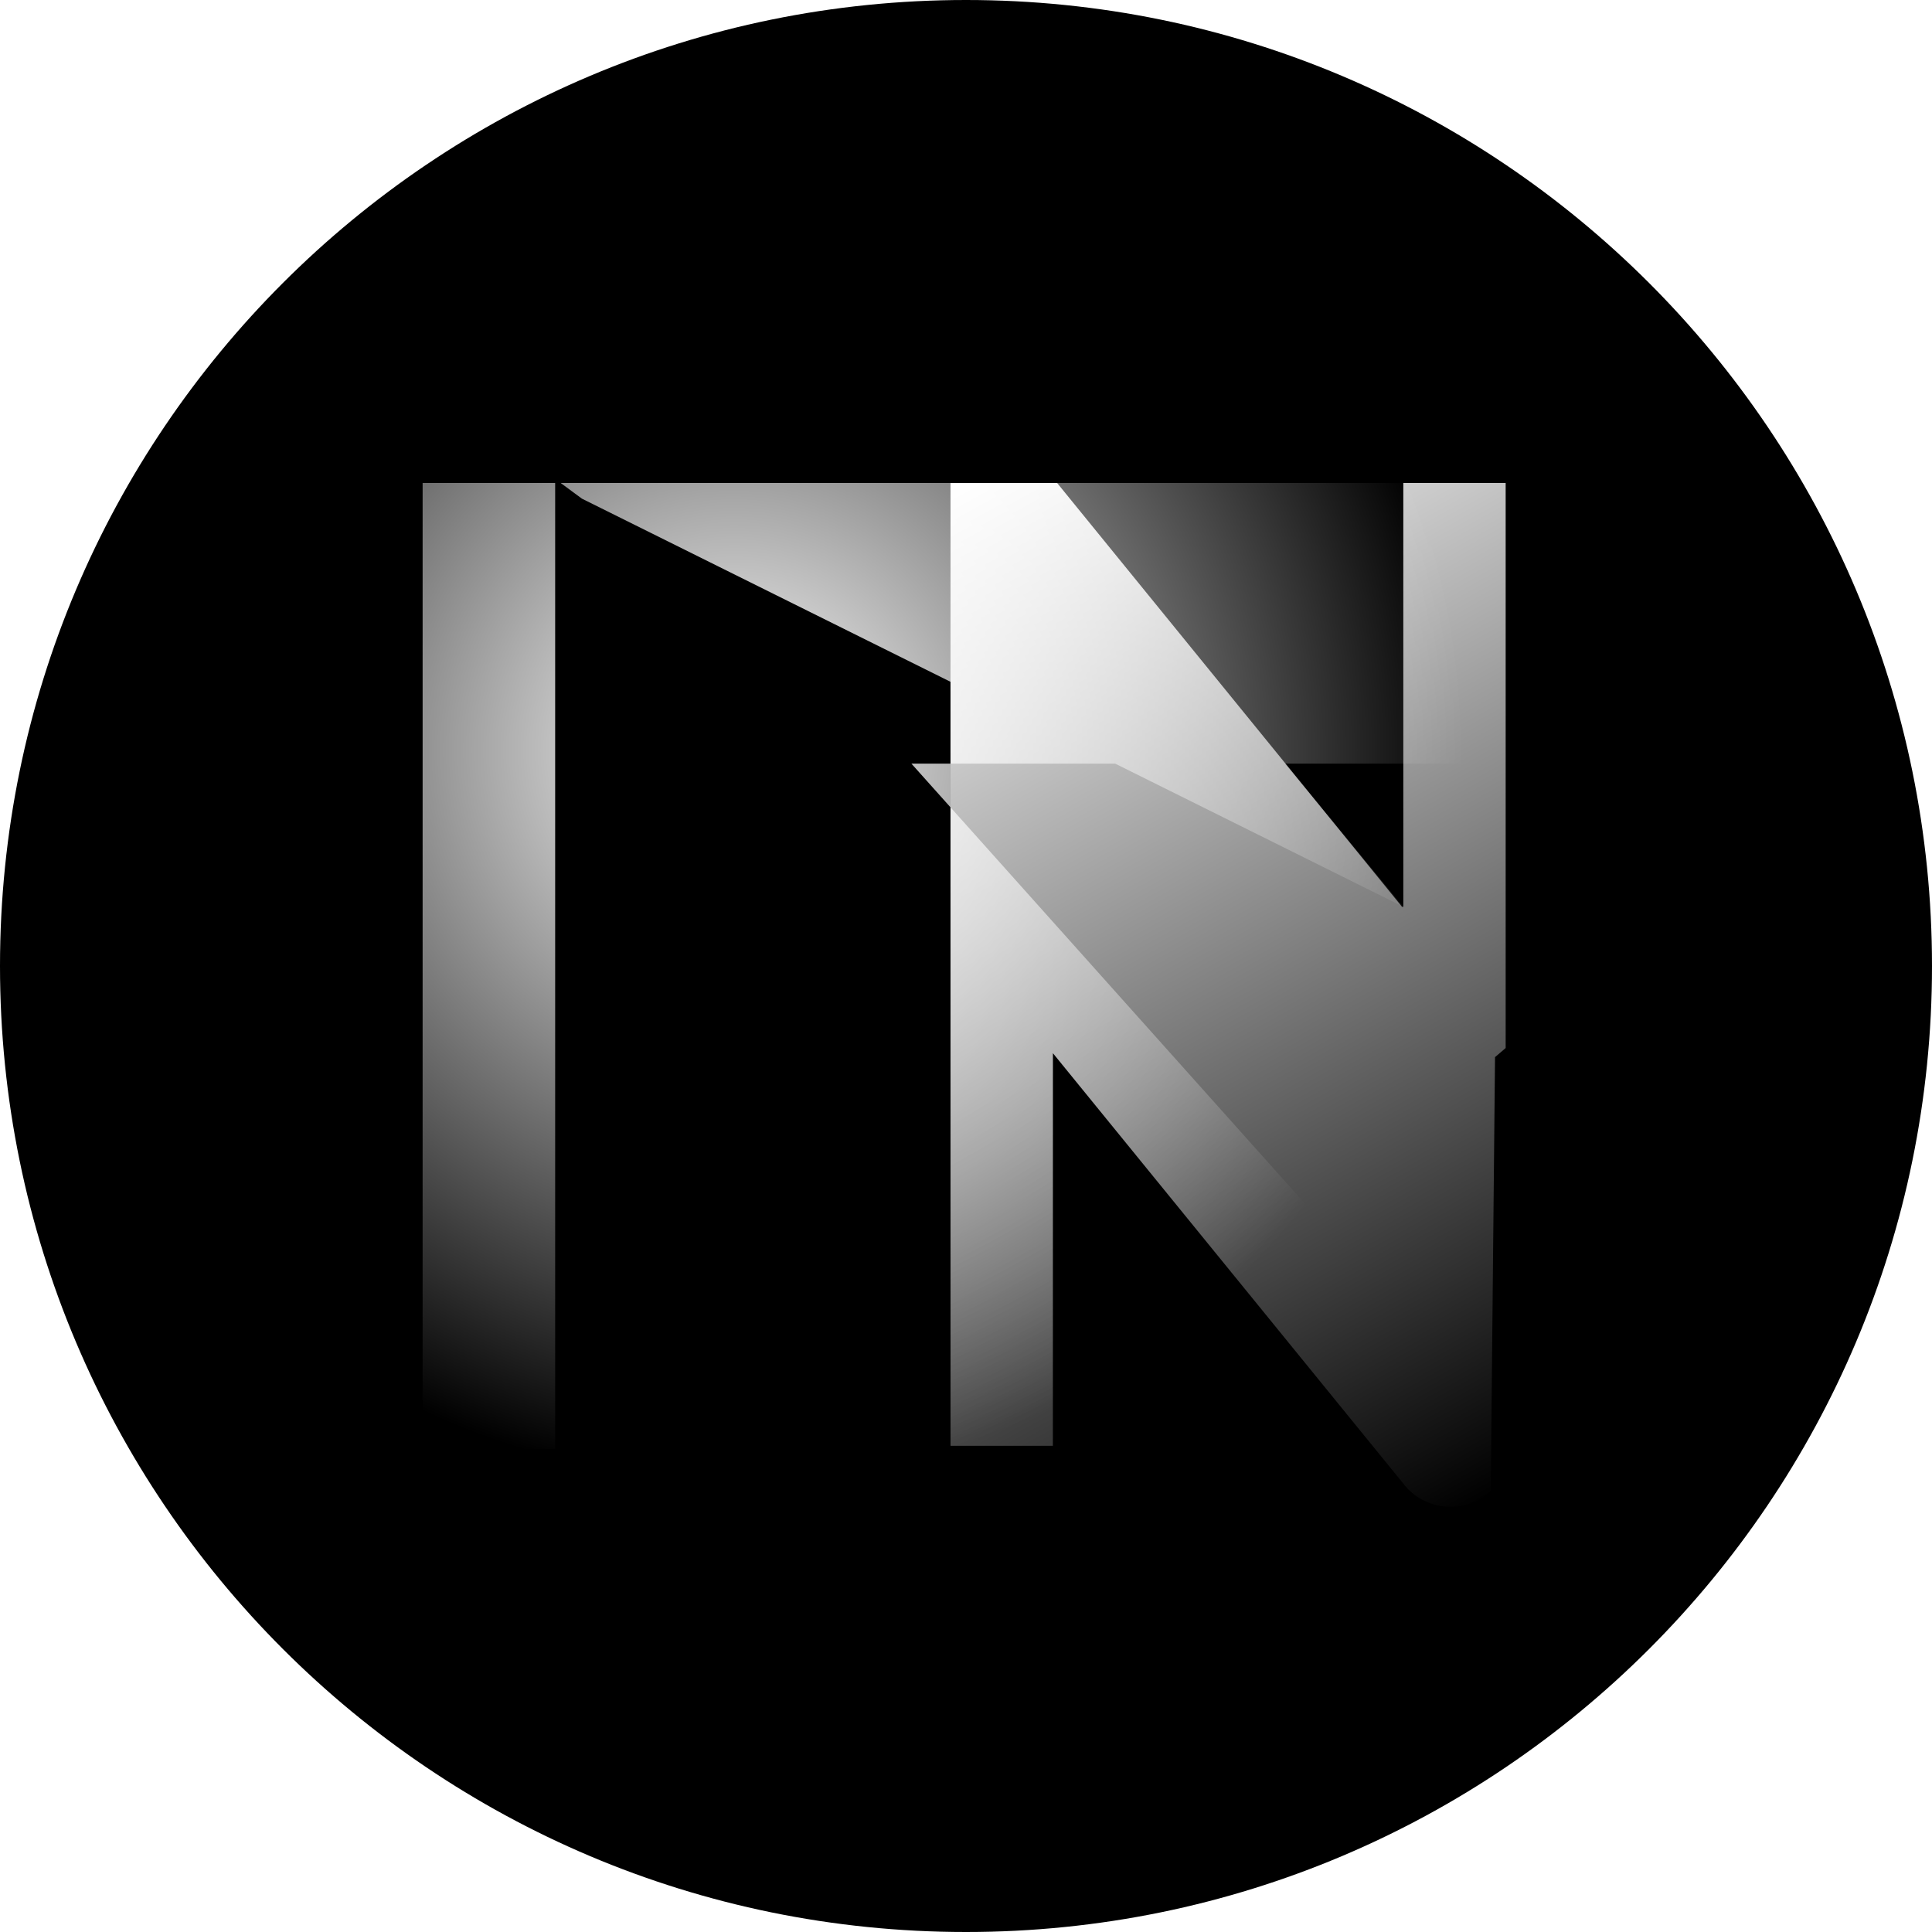
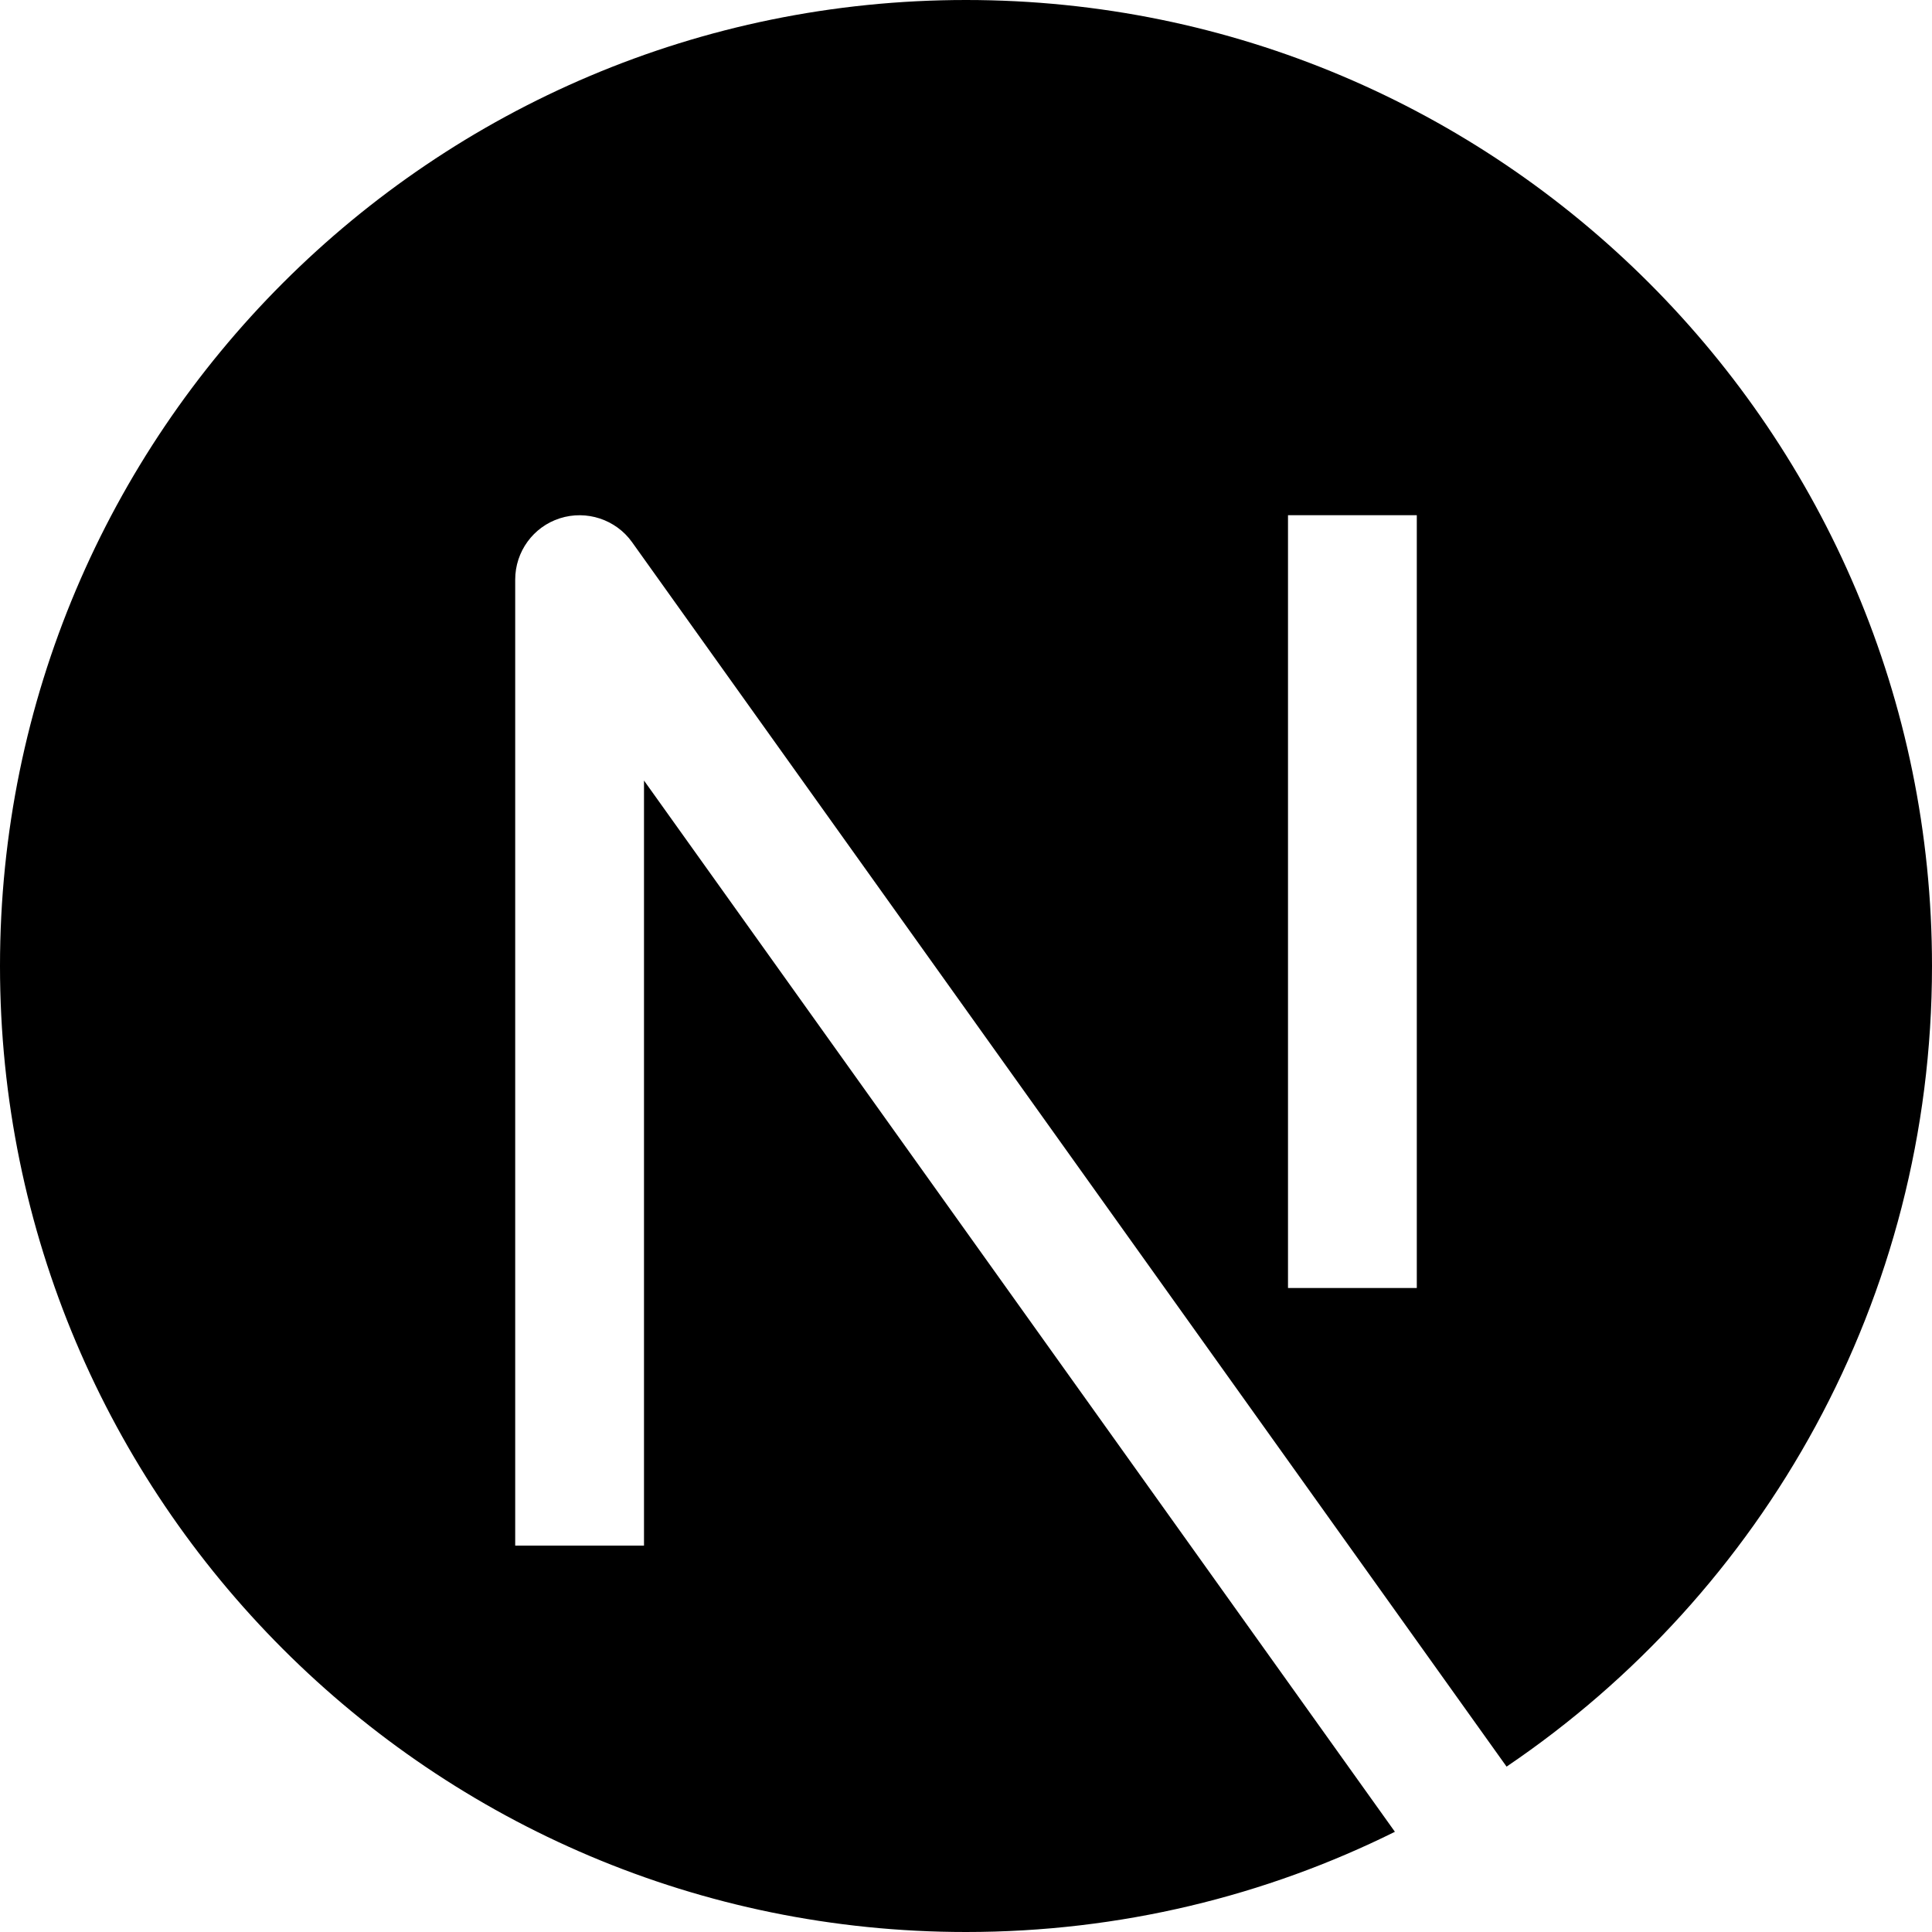
- <svg xmlns="http://www.w3.org/2000/svg" width="100" height="100" viewBox="0 0 128 128" fill="none">
-   <circle cx="64" cy="64" r="64" fill="black" />
-   <path d="M98.766 98.766C98.39 99.142 97.927 99.429 97.412 99.61C96.897 99.791 96.343 99.861 95.79 99.817C95.237 99.772 94.698 99.613 94.211 99.35C93.724 99.087 93.301 98.726 92.973 98.291L69.755 69.769V95.79H62.974V32H70.038L92.889 60.078L92.973 60.078V32H99.754V69.435L99.049 70.038L98.766 98.766Z" fill="url(#paint0_linear_1_2)" />
-   <path d="M92.973 60.078L69.755 32H62.974V95.79H69.755V69.769L92.973 98.291C93.301 98.726 93.724 99.087 94.211 99.35C94.698 99.613 95.237 99.772 95.79 99.817C96.343 99.861 96.897 99.791 97.412 99.61C97.927 99.429 98.39 99.142 98.766 98.766C99.142 98.39 99.429 97.927 99.61 97.412C99.791 96.897 99.861 96.343 99.817 95.79C99.772 95.237 99.613 94.698 99.35 94.211C99.087 93.724 98.726 93.301 98.291 92.973L60.385 50.594H99.754V32H28V96H36.781V32H37.147L38.552 33.036L92.973 60.078Z" fill="url(#paint1_radial_1_2)" />
-   <defs>
-     <linearGradient id="paint0_linear_1_2" x1="62.974" y1="32" x2="99.754" y2="98.766" gradientUnits="userSpaceOnUse">
-       <stop stop-color="white" />
-       <stop offset="1" stop-color="white" stop-opacity="0" />
-     </linearGradient>
-     <radialGradient id="paint1_radial_1_2" cx="0" cy="0" r="1" gradientUnits="userSpaceOnUse" gradientTransform="translate(48.5403 49.5999) rotate(135) scale(48.5352 48.7075)">
-       <stop stop-color="white" />
-       <stop offset="1" stop-color="white" stop-opacity="0" />
-     </radialGradient>
-   </defs>
+ <svg xmlns="http://www.w3.org/2000/svg" width="800px" height="800px" viewBox="0 0 15 15" fill="none">
+   <path fill-rule="evenodd" clip-rule="evenodd" d="M0 7.5C0 3.358 3.358 0 7.5 0C11.642 0 15 3.358 15 7.5C15 10.087 13.69 12.368 11.697 13.716L4.907 4.209C4.781 4.033 4.554 3.958 4.347 4.024C4.14 4.09 4 4.283 4 4.5V12H5V6.06L10.83 14.222C9.827 14.72 8.696 15 7.5 15C3.358 15 0 11.642 0 7.5ZM10 10V4H11V10H10Z" fill="#000000" />
</svg>
